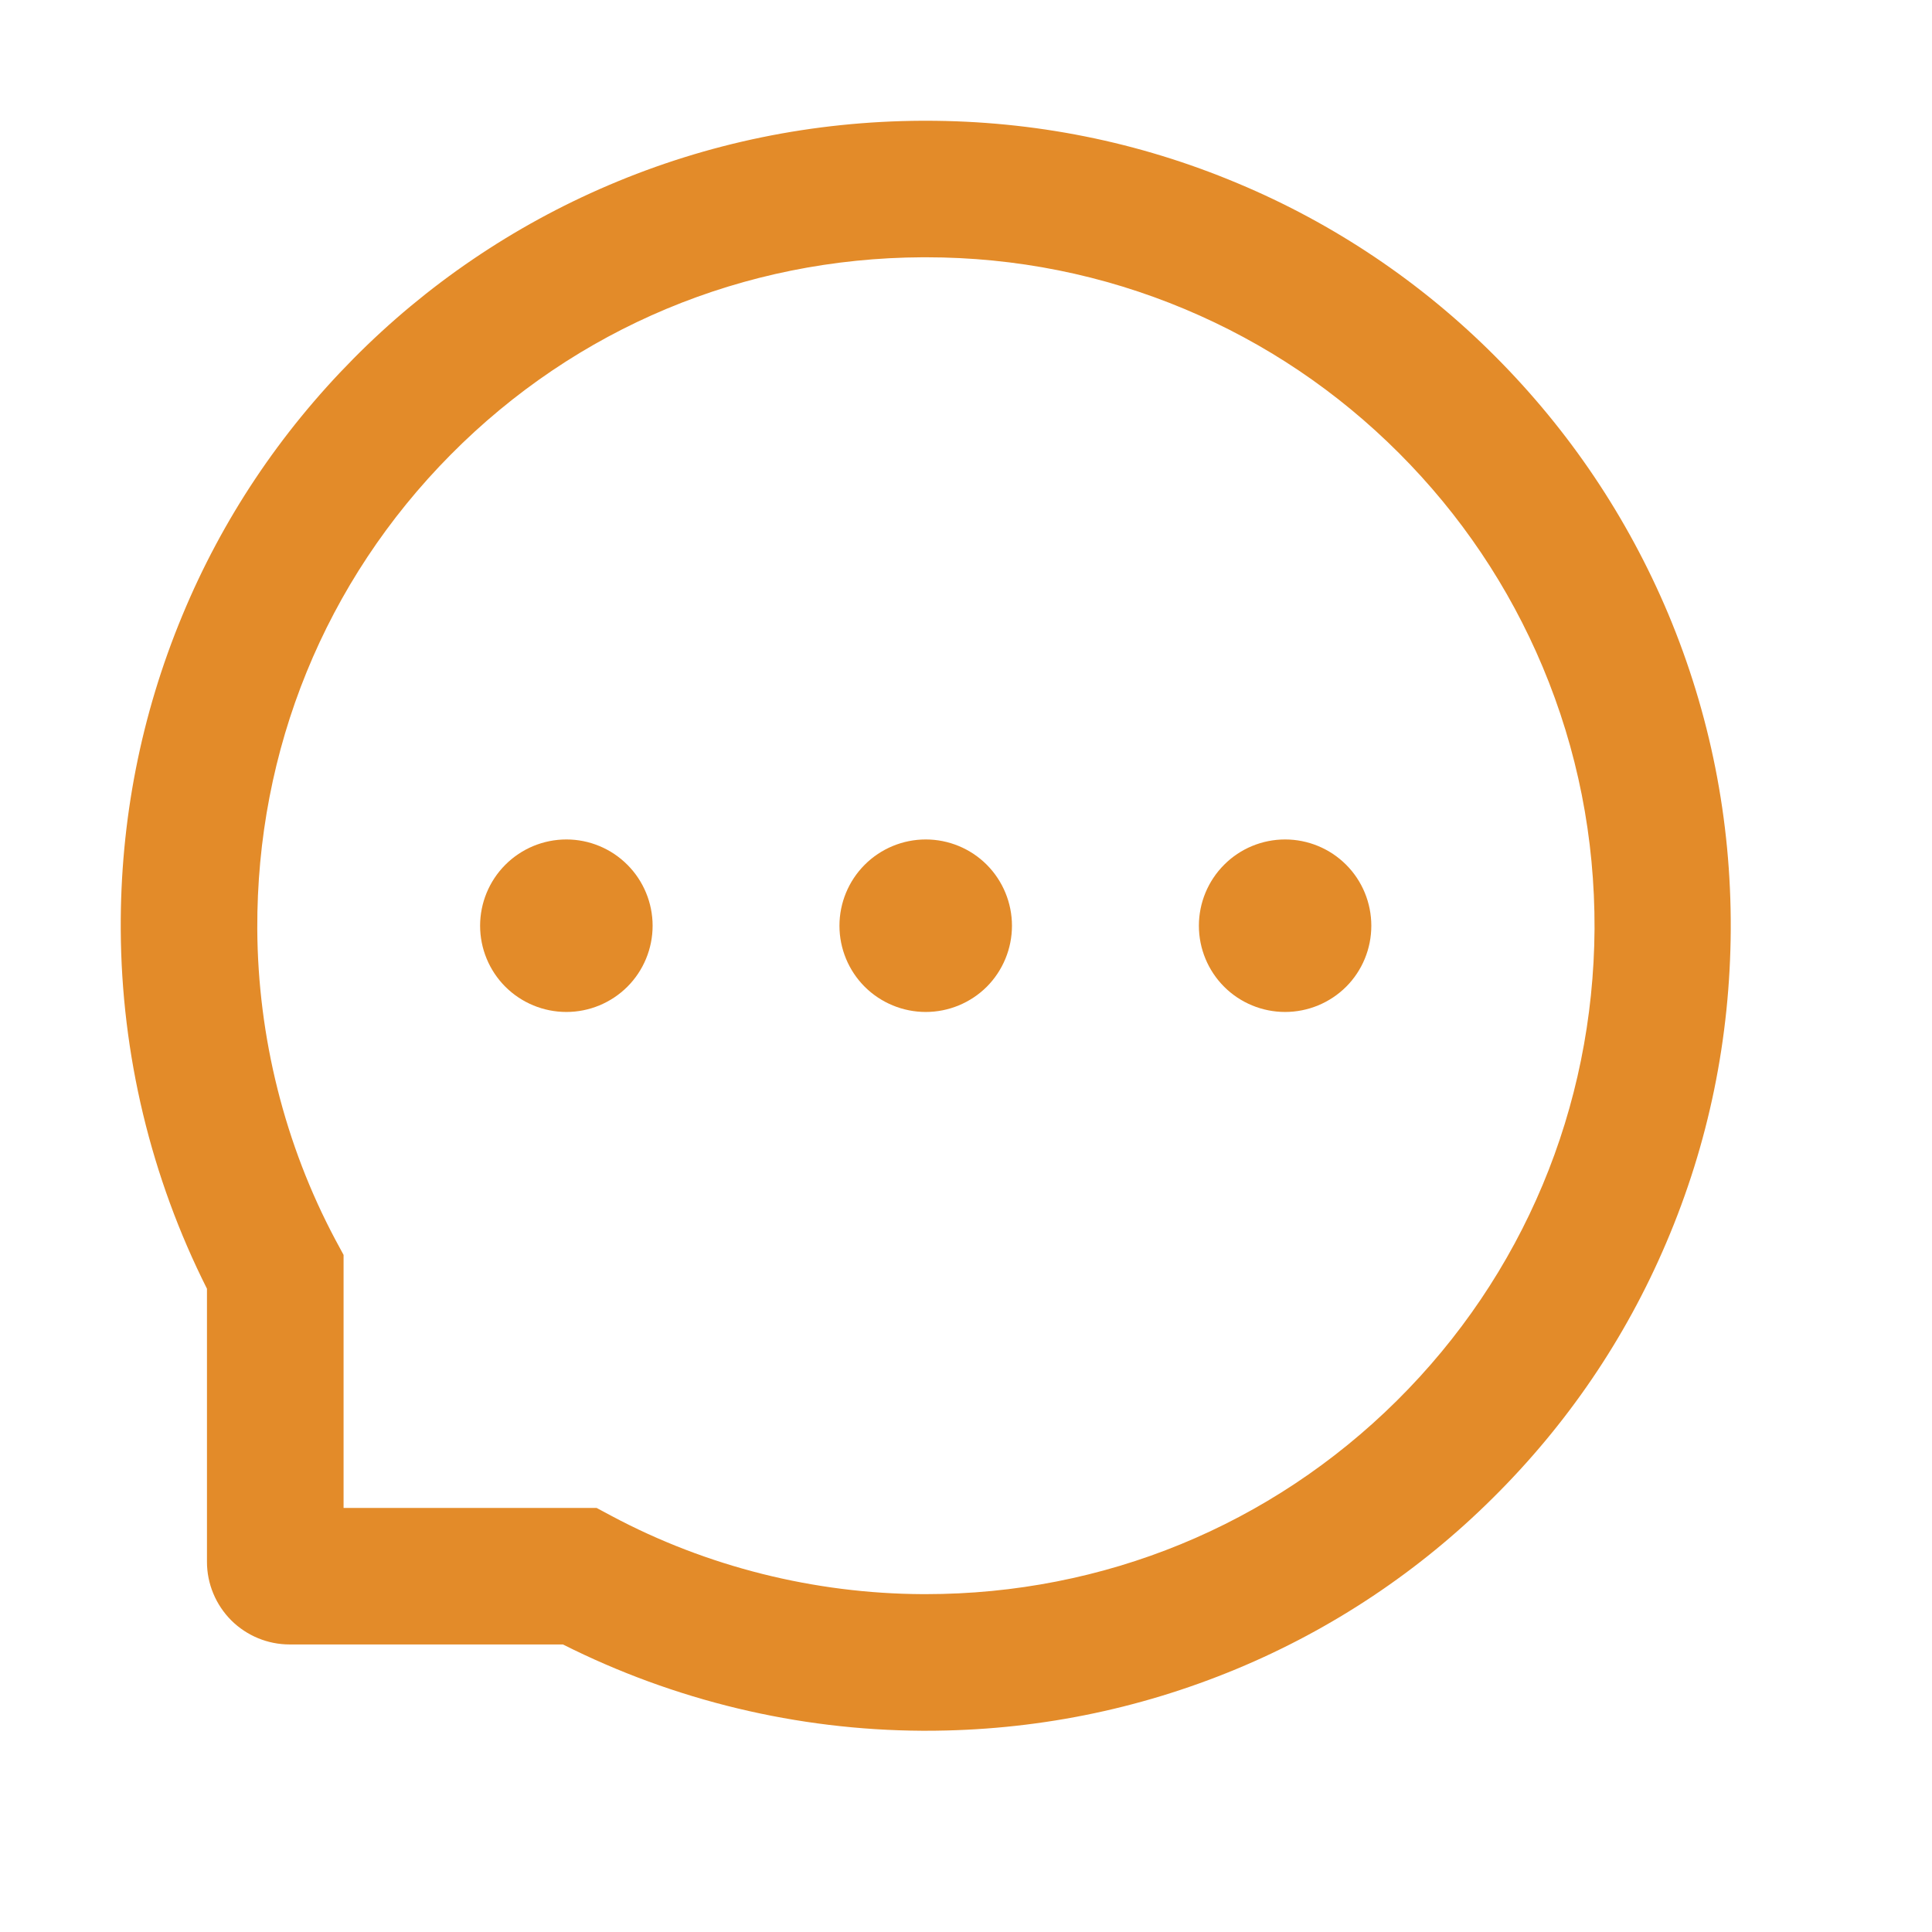
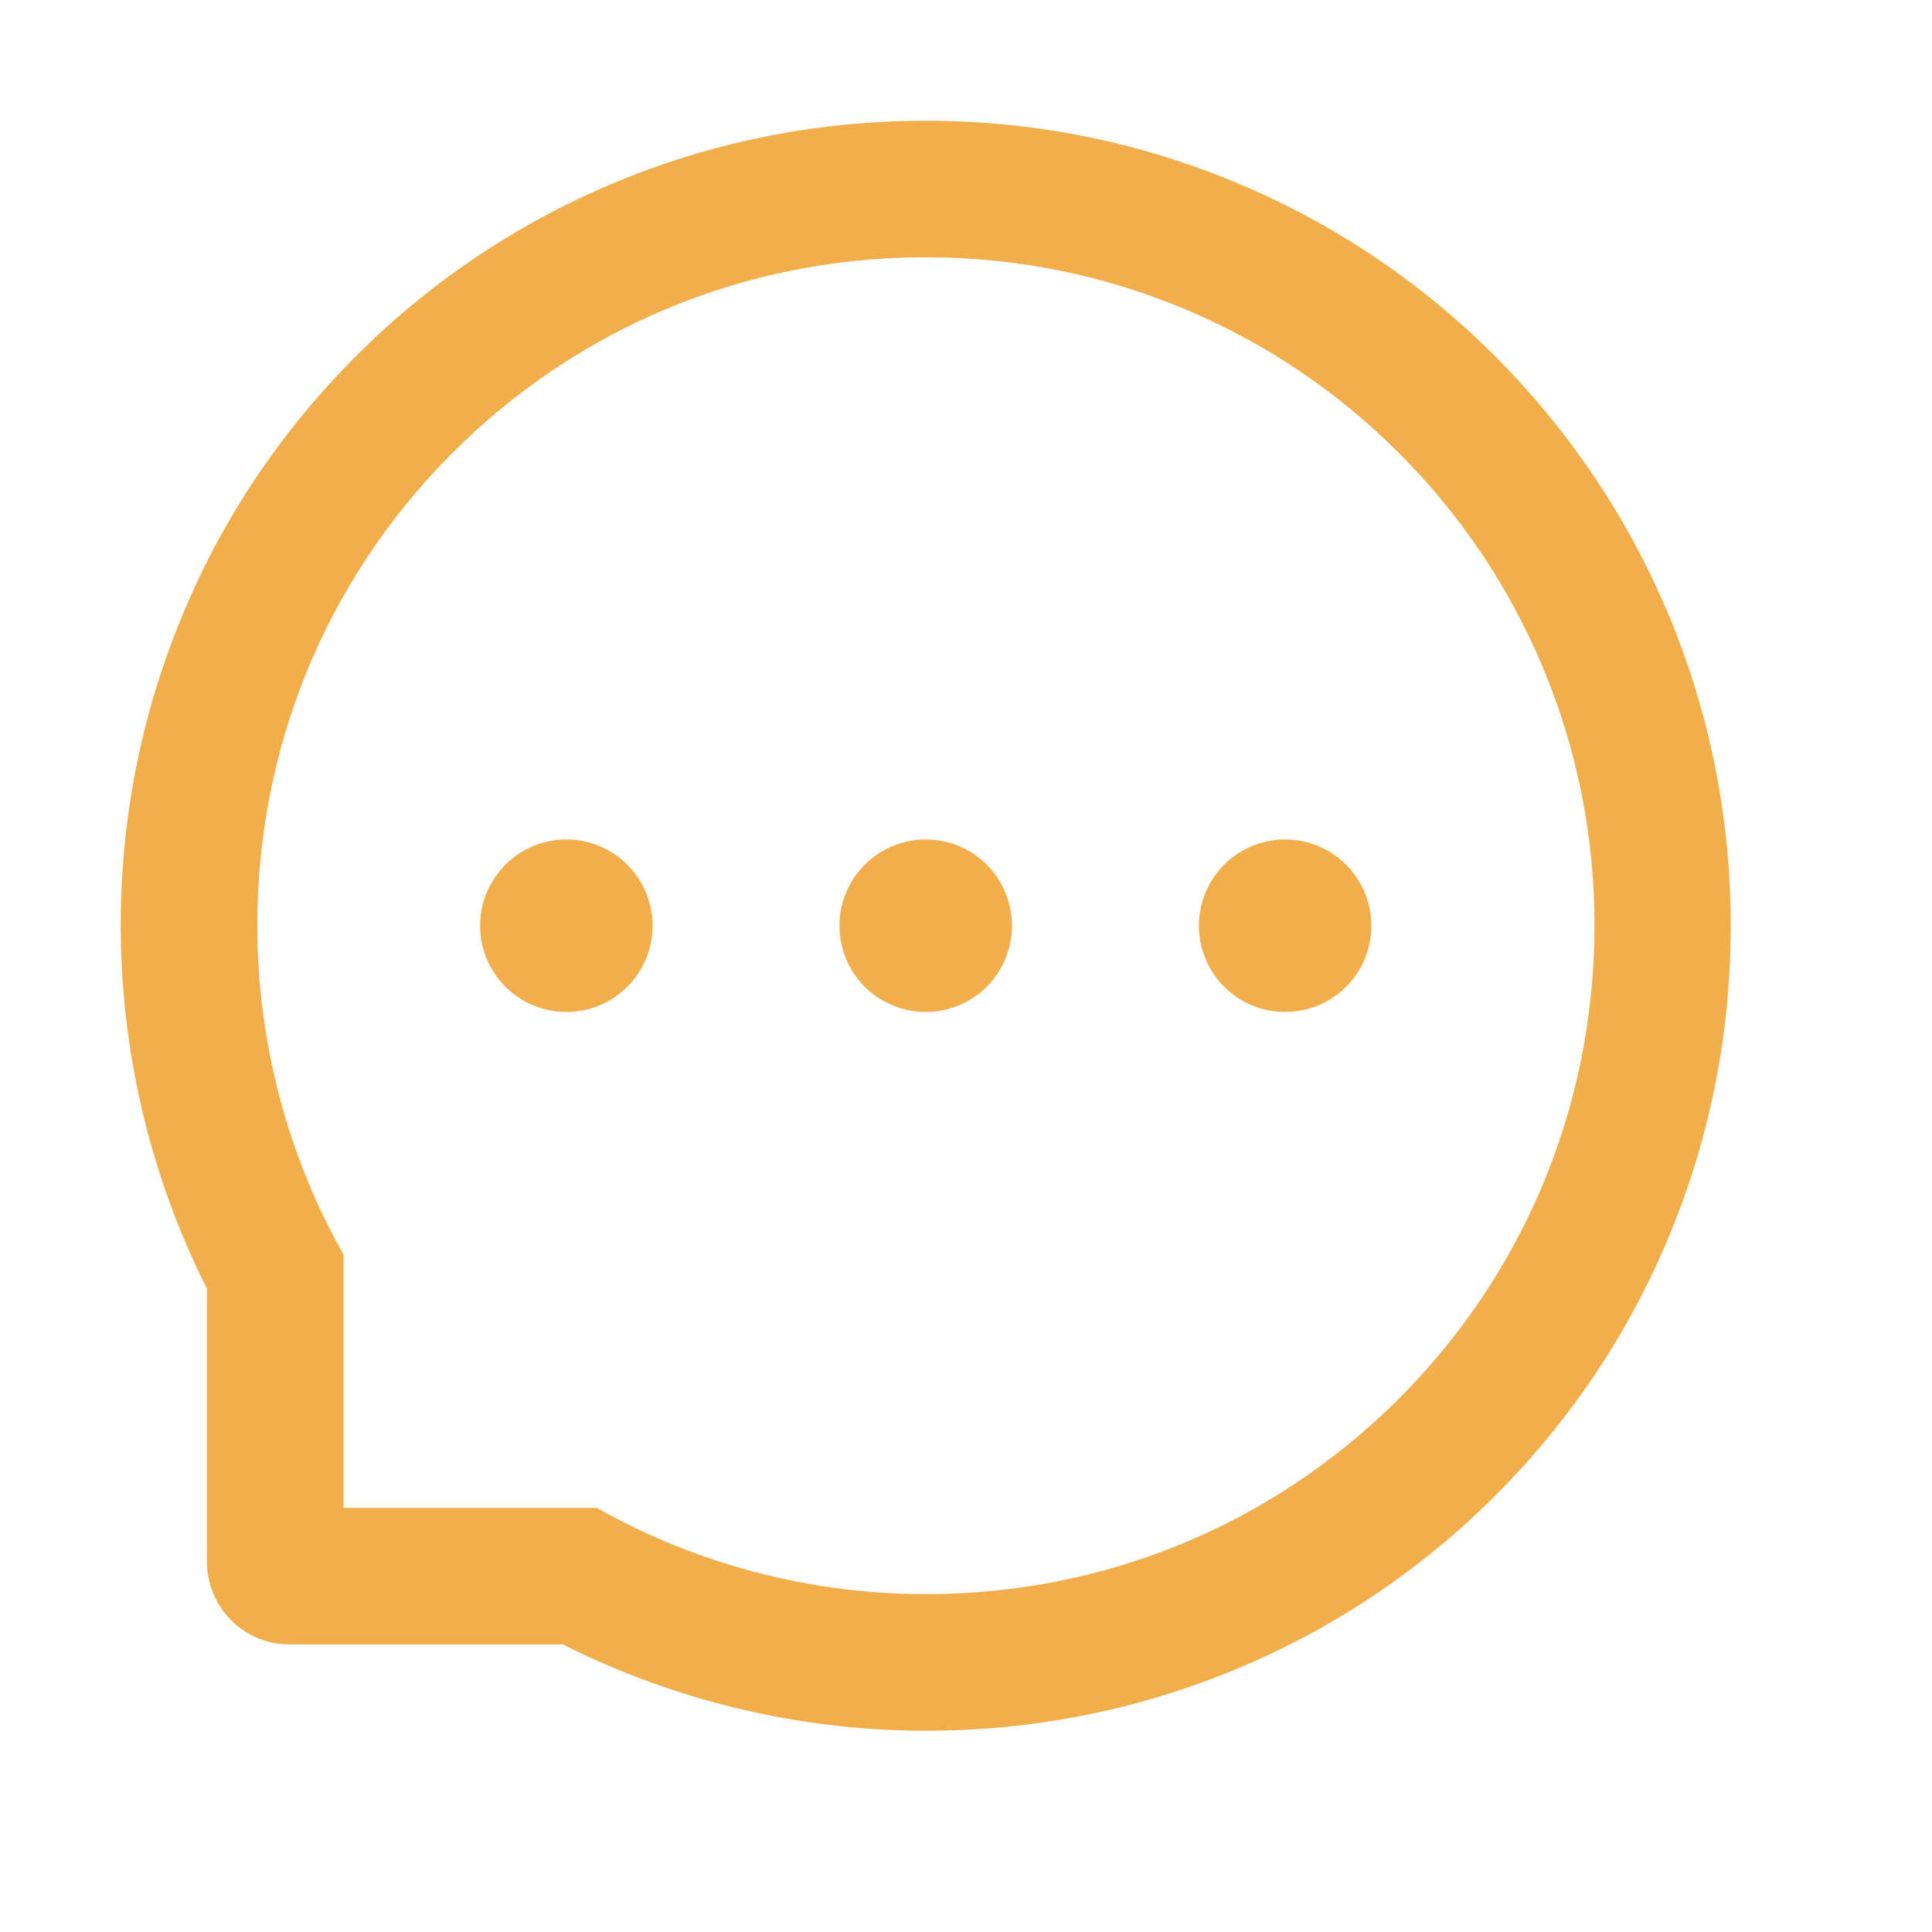
<svg xmlns="http://www.w3.org/2000/svg" width="24" height="24" viewBox="0 0 24 24" fill="none">
-   <path d="M10.428 11.5C10.428 11.784 10.541 12.057 10.742 12.258C10.943 12.458 11.216 12.571 11.5 12.571C11.784 12.571 12.057 12.458 12.258 12.258C12.458 12.057 12.571 11.784 12.571 11.5C12.571 11.216 12.458 10.943 12.258 10.742C12.057 10.541 11.784 10.428 11.5 10.428C11.216 10.428 10.943 10.541 10.742 10.742C10.541 10.943 10.428 11.216 10.428 11.5V11.5ZM14.893 11.5C14.893 11.784 15.006 12.057 15.207 12.258C15.407 12.458 15.68 12.571 15.964 12.571C16.248 12.571 16.521 12.458 16.722 12.258C16.923 12.057 17.035 11.784 17.035 11.5C17.035 11.216 16.923 10.943 16.722 10.742C16.521 10.541 16.248 10.428 15.964 10.428C15.68 10.428 15.407 10.541 15.207 10.742C15.006 10.943 14.893 11.216 14.893 11.5ZM5.964 11.5C5.964 11.784 6.077 12.057 6.278 12.258C6.479 12.458 6.751 12.571 7.036 12.571C7.32 12.571 7.592 12.458 7.793 12.258C7.994 12.057 8.107 11.784 8.107 11.5C8.107 11.216 7.994 10.943 7.793 10.742C7.592 10.541 7.32 10.428 7.036 10.428C6.751 10.428 6.479 10.541 6.278 10.742C6.077 10.943 5.964 11.216 5.964 11.5V11.5ZM20.723 7.625C20.218 6.426 19.495 5.35 18.573 4.426C17.658 3.508 16.571 2.777 15.375 2.277C14.147 1.761 12.844 1.5 11.5 1.5H11.455C10.103 1.507 8.792 1.775 7.56 2.301C6.374 2.807 5.297 3.539 4.391 4.455C3.478 5.377 2.761 6.449 2.266 7.643C1.752 8.879 1.493 10.194 1.5 11.547C1.508 13.097 1.874 14.624 2.571 16.009V19.402C2.571 19.674 2.68 19.935 2.872 20.128C3.065 20.32 3.326 20.428 3.598 20.428H6.993C8.378 21.125 9.905 21.492 11.455 21.5H11.502C12.839 21.5 14.136 21.241 15.357 20.734C16.547 20.24 17.63 19.518 18.544 18.609C19.466 17.696 20.192 16.629 20.698 15.44C21.225 14.207 21.493 12.897 21.5 11.544C21.506 10.185 21.243 8.866 20.723 7.625V7.625ZM17.35 17.402C15.786 18.951 13.71 19.803 11.5 19.803H11.462C10.116 19.797 8.779 19.462 7.598 18.832L7.411 18.732H4.268V15.589L4.167 15.402C3.538 14.221 3.203 12.884 3.196 11.538C3.187 9.312 4.038 7.223 5.598 5.649C7.156 4.076 9.239 3.205 11.464 3.196H11.502C12.618 3.196 13.701 3.413 14.721 3.841C15.716 4.259 16.609 4.859 17.377 5.627C18.143 6.393 18.745 7.288 19.163 8.283C19.596 9.315 19.812 10.408 19.808 11.538C19.794 13.761 18.922 15.844 17.35 17.402V17.402Z" fill="#E38B29" />
+   <path d="M10.428 11.5C10.428 11.784 10.541 12.057 10.742 12.258C10.943 12.458 11.216 12.571 11.5 12.571C11.784 12.571 12.057 12.458 12.258 12.258C12.458 12.057 12.571 11.784 12.571 11.5C12.571 11.216 12.458 10.943 12.258 10.742C12.057 10.541 11.784 10.428 11.5 10.428C11.216 10.428 10.943 10.541 10.742 10.742C10.541 10.943 10.428 11.216 10.428 11.5V11.5ZM14.893 11.5C14.893 11.784 15.006 12.057 15.207 12.258C15.407 12.458 15.68 12.571 15.964 12.571C16.248 12.571 16.521 12.458 16.722 12.258C16.923 12.057 17.035 11.784 17.035 11.5C17.035 11.216 16.923 10.943 16.722 10.742C16.521 10.541 16.248 10.428 15.964 10.428C15.68 10.428 15.407 10.541 15.207 10.742C15.006 10.943 14.893 11.216 14.893 11.5ZM5.964 11.5C5.964 11.784 6.077 12.057 6.278 12.258C6.479 12.458 6.751 12.571 7.036 12.571C7.32 12.571 7.592 12.458 7.793 12.258C7.994 12.057 8.107 11.784 8.107 11.5C8.107 11.216 7.994 10.943 7.793 10.742C7.592 10.541 7.32 10.428 7.036 10.428C6.751 10.428 6.479 10.541 6.278 10.742C6.077 10.943 5.964 11.216 5.964 11.5V11.5ZM20.723 7.625C20.218 6.426 19.495 5.35 18.573 4.426C17.658 3.508 16.571 2.777 15.375 2.277C14.147 1.761 12.844 1.5 11.5 1.5H11.455C10.103 1.507 8.792 1.775 7.56 2.301C6.374 2.807 5.297 3.539 4.391 4.455C3.478 5.377 2.761 6.449 2.266 7.643C1.752 8.879 1.493 10.194 1.5 11.547C1.508 13.097 1.874 14.624 2.571 16.009V19.402C2.571 19.674 2.68 19.935 2.872 20.128C3.065 20.32 3.326 20.428 3.598 20.428H6.993C8.378 21.125 9.905 21.492 11.455 21.5H11.502C12.839 21.5 14.136 21.241 15.357 20.734C16.547 20.24 17.63 19.518 18.544 18.609C19.466 17.696 20.192 16.629 20.698 15.44C21.225 14.207 21.493 12.897 21.5 11.544C21.506 10.185 21.243 8.866 20.723 7.625V7.625ZM17.35 17.402C15.786 18.951 13.71 19.803 11.5 19.803H11.462C10.116 19.797 8.779 19.462 7.598 18.832L7.411 18.732H4.268V15.589L4.167 15.402C3.538 14.221 3.203 12.884 3.196 11.538C3.187 9.312 4.038 7.223 5.598 5.649C7.156 4.076 9.239 3.205 11.464 3.196H11.502C12.618 3.196 13.701 3.413 14.721 3.841C15.716 4.259 16.609 4.859 17.377 5.627C18.143 6.393 18.745 7.288 19.163 8.283C19.596 9.315 19.812 10.408 19.808 11.538C19.794 13.761 18.922 15.844 17.35 17.402V17.402Z" fill="#F1AE4A" />
</svg>
